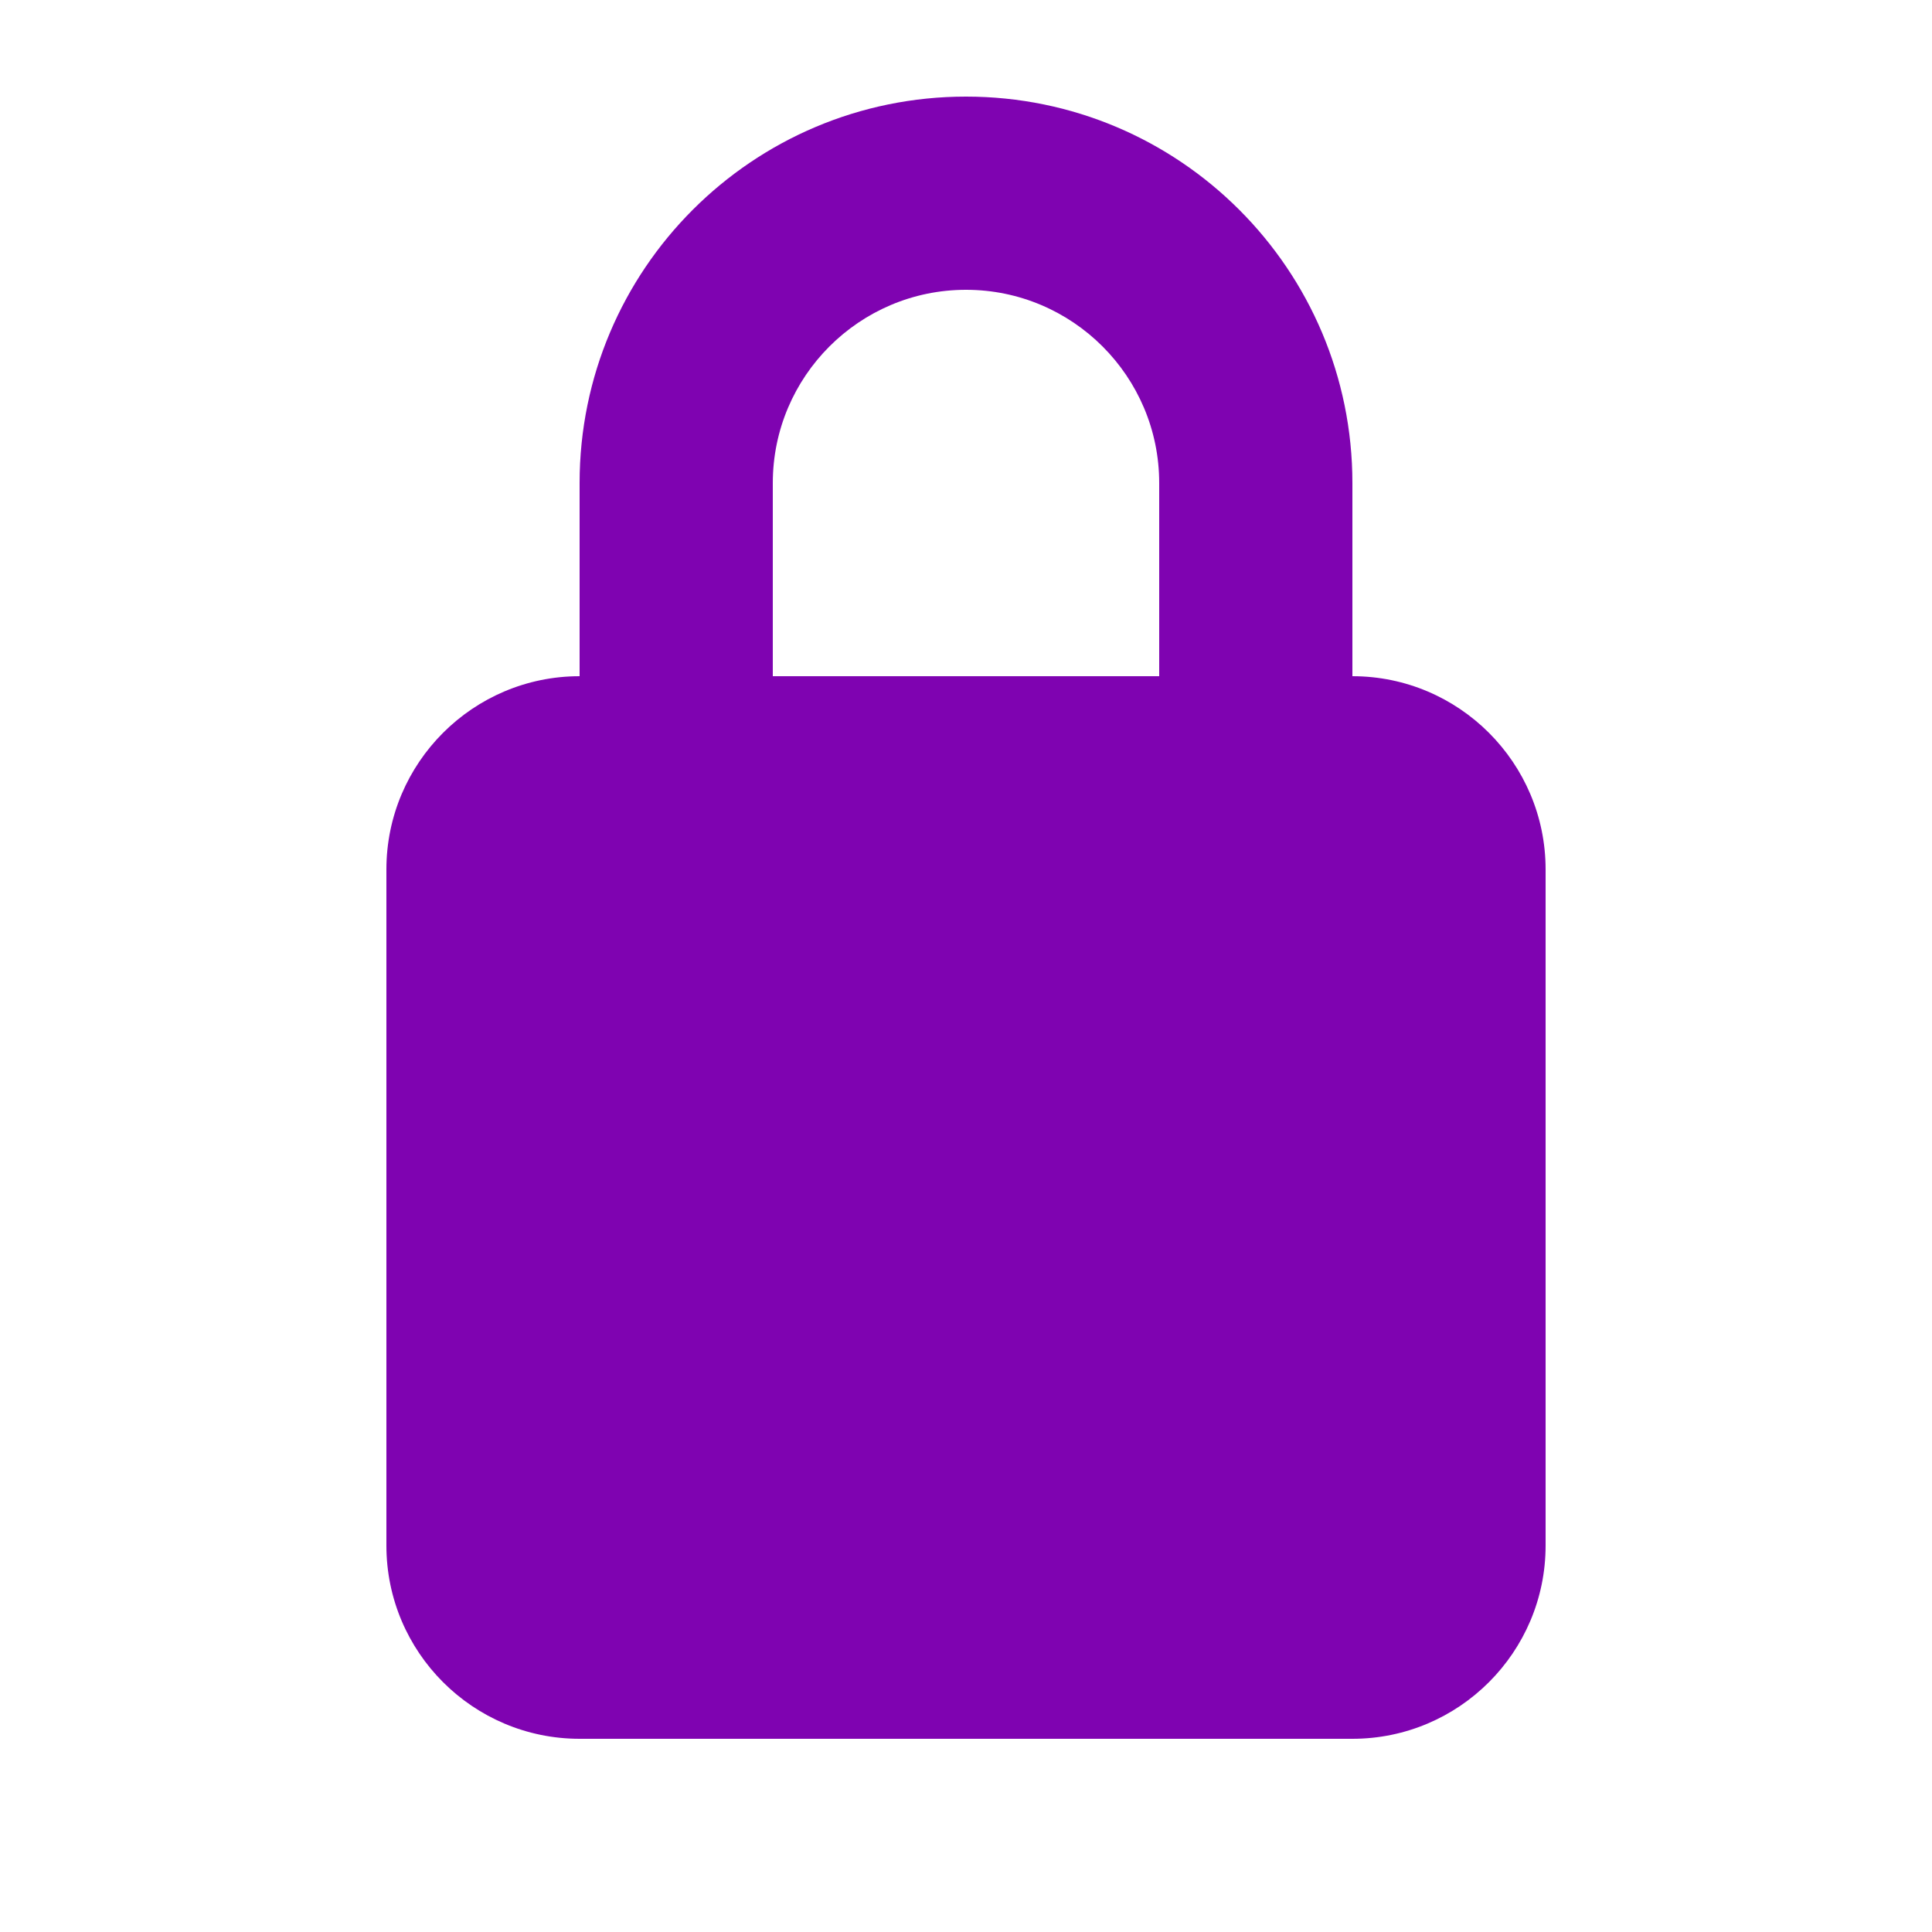
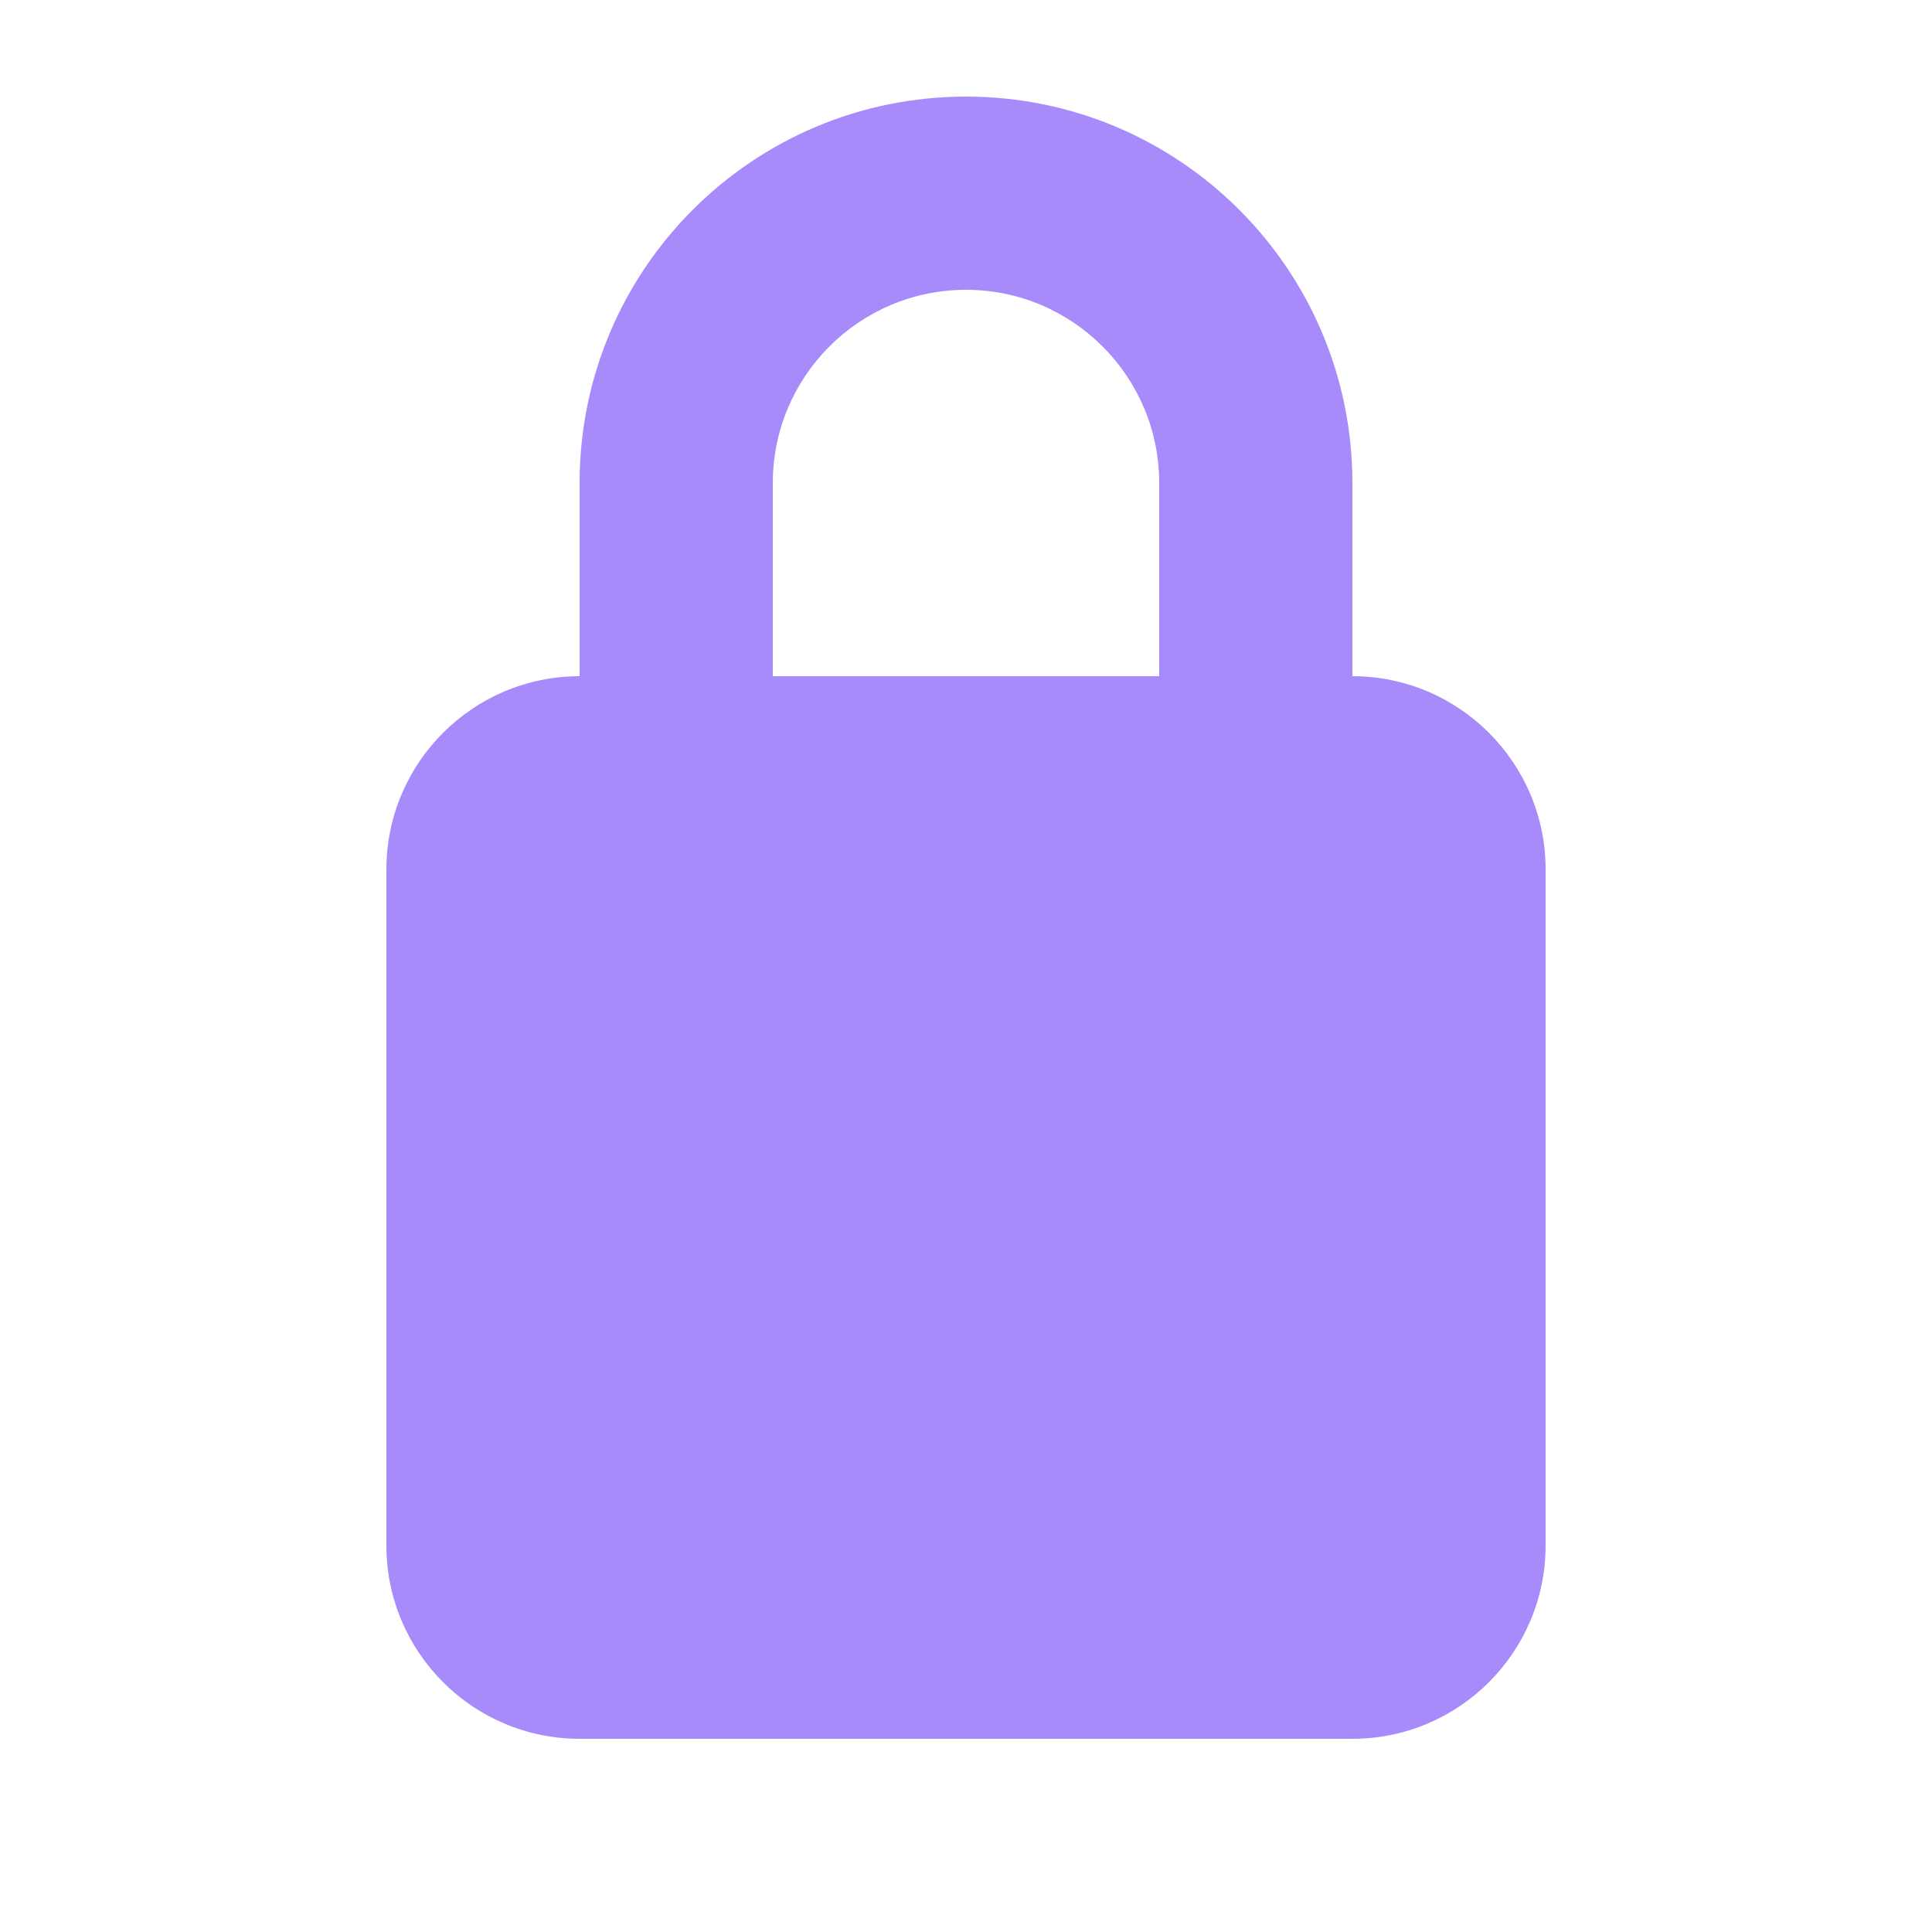
<svg xmlns="http://www.w3.org/2000/svg" viewBox="0 0 640 640">
-   <path fill="rgb(127, 3, 177)" d="M256 160L256 224L384 224L384 160C384 124.7 355.3 96 320 96C284.7 96 256 124.7 256 160zM192 224L192 160C192 89.3 249.3 32 320 32C390.7 32 448 89.3 448 160L448 224C483.3 224 512 252.7 512 288L512 512C512 547.3 483.3 576 448 576L192 576C156.7 576 128 547.3 128 512L128 288C128 252.7 156.7 224 192 224z" />
+   <path fill="#a78bfa" d="M256 160L256 224L384 224L384 160C384 124.7 355.3 96 320 96C284.7 96 256 124.7 256 160zM192 224L192 160C192 89.3 249.3 32 320 32C390.7 32 448 89.3 448 160L448 224C483.3 224 512 252.7 512 288L512 512C512 547.3 483.3 576 448 576L192 576C156.7 576 128 547.3 128 512L128 288C128 252.7 156.7 224 192 224z" />
</svg>
